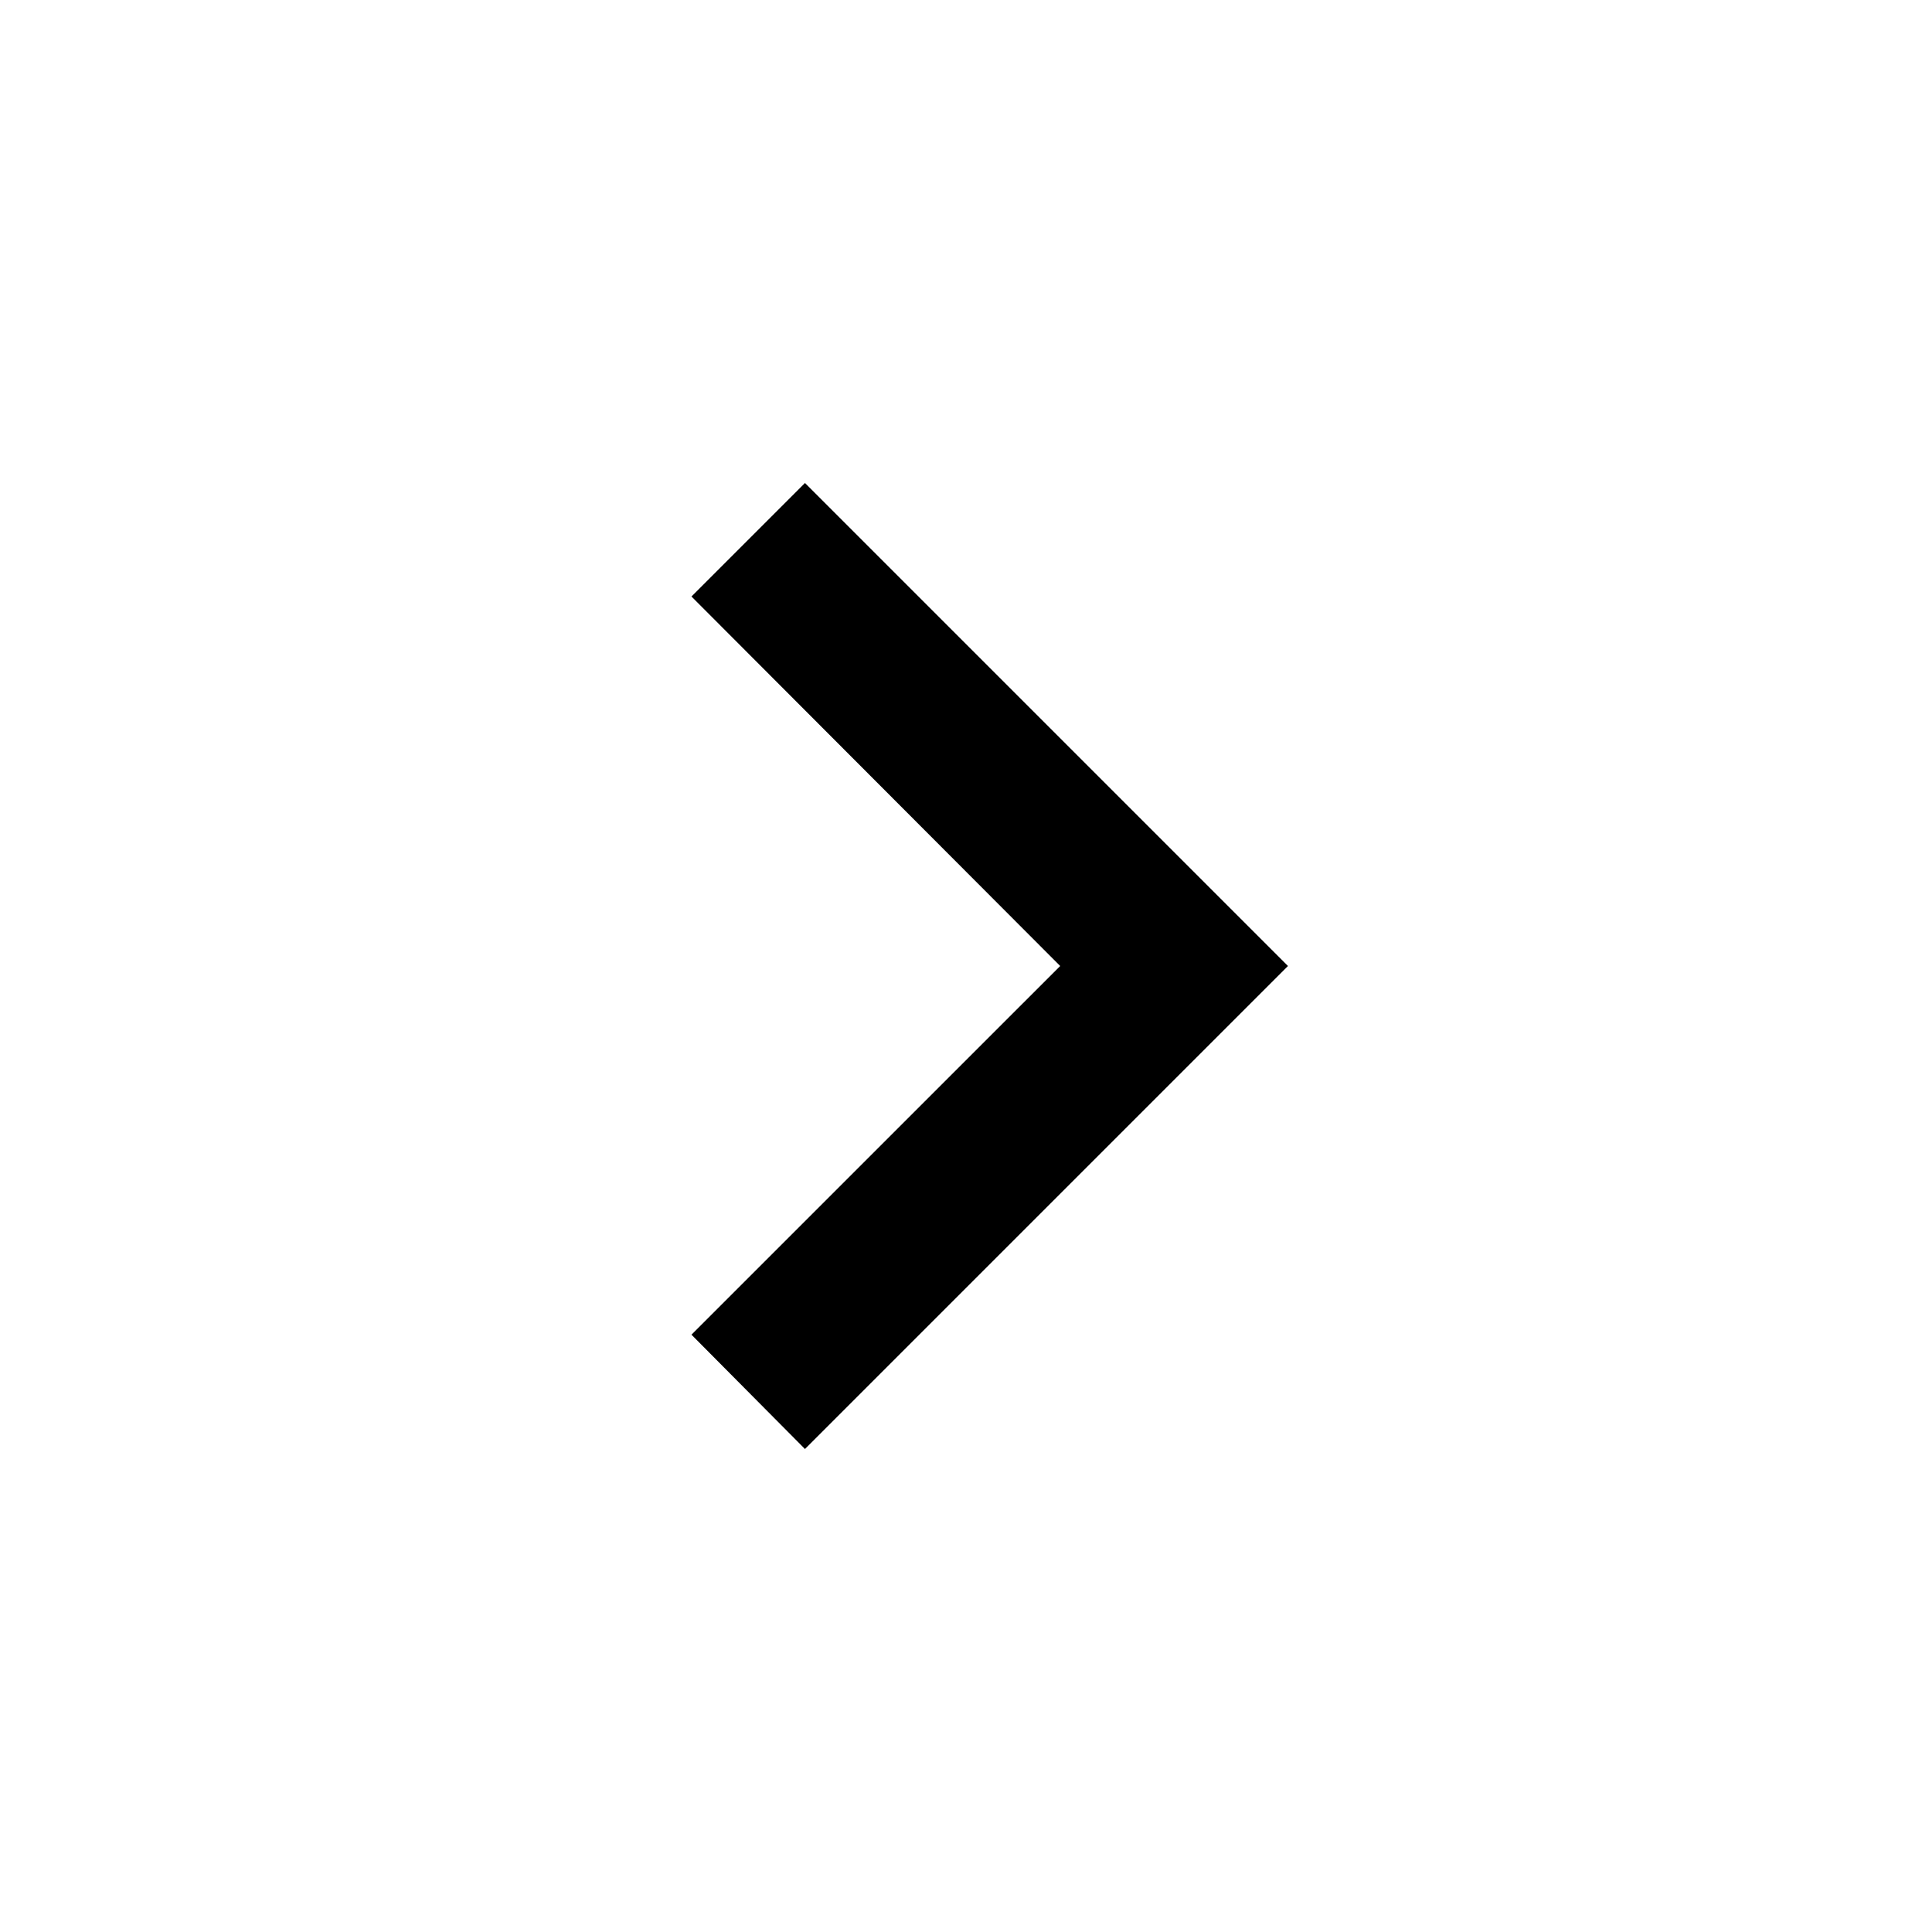
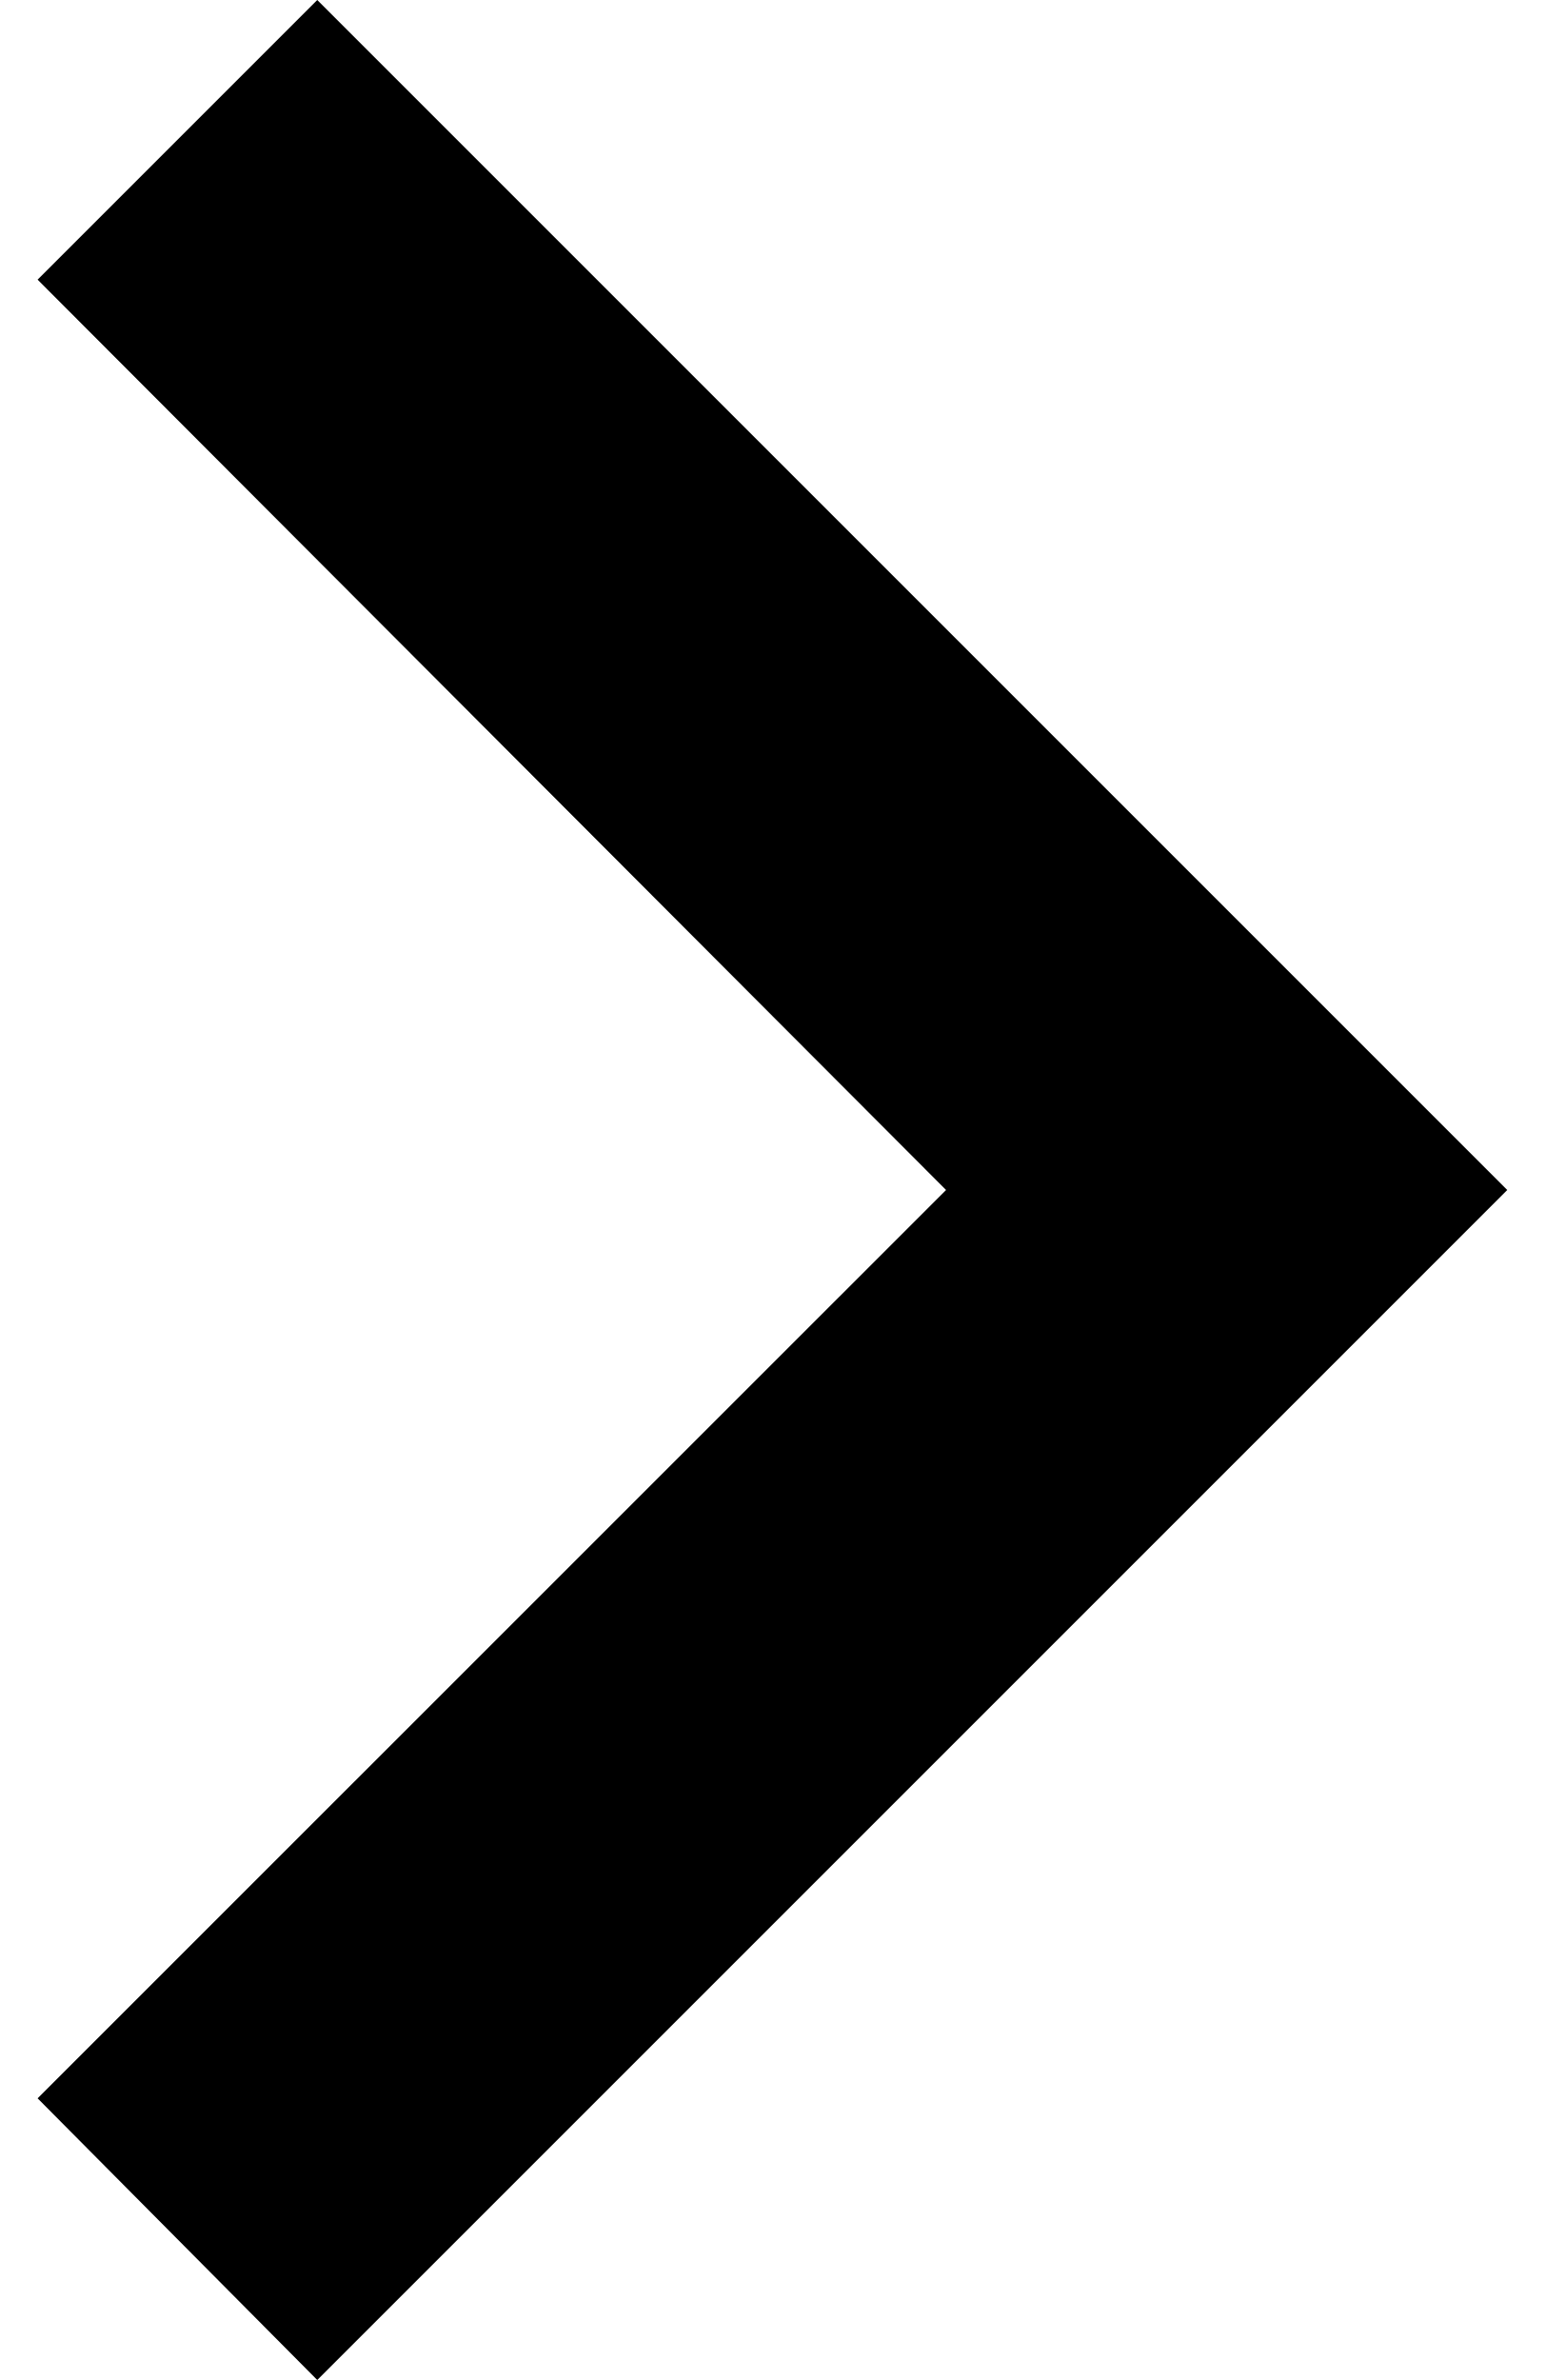
- <svg xmlns="http://www.w3.org/2000/svg" width="40" height="40" viewBox="0 0 40 40" fill="none">
-   <path d="M14.316 27.633L21.95 20L14.316 12.35L16.666 10L26.666 20L16.666 30L14.316 27.633Z" fill="currentColor" />
+ <svg xmlns="http://www.w3.org/2000/svg" width="13" height="20" viewBox="0 0 13 20" fill="none">
+   <path d="M0.316 17.633L7.95 10L0.316 2.35L2.666 0L12.666 10L2.666 20L0.316 17.633Z" fill="currentColor" />
</svg>
